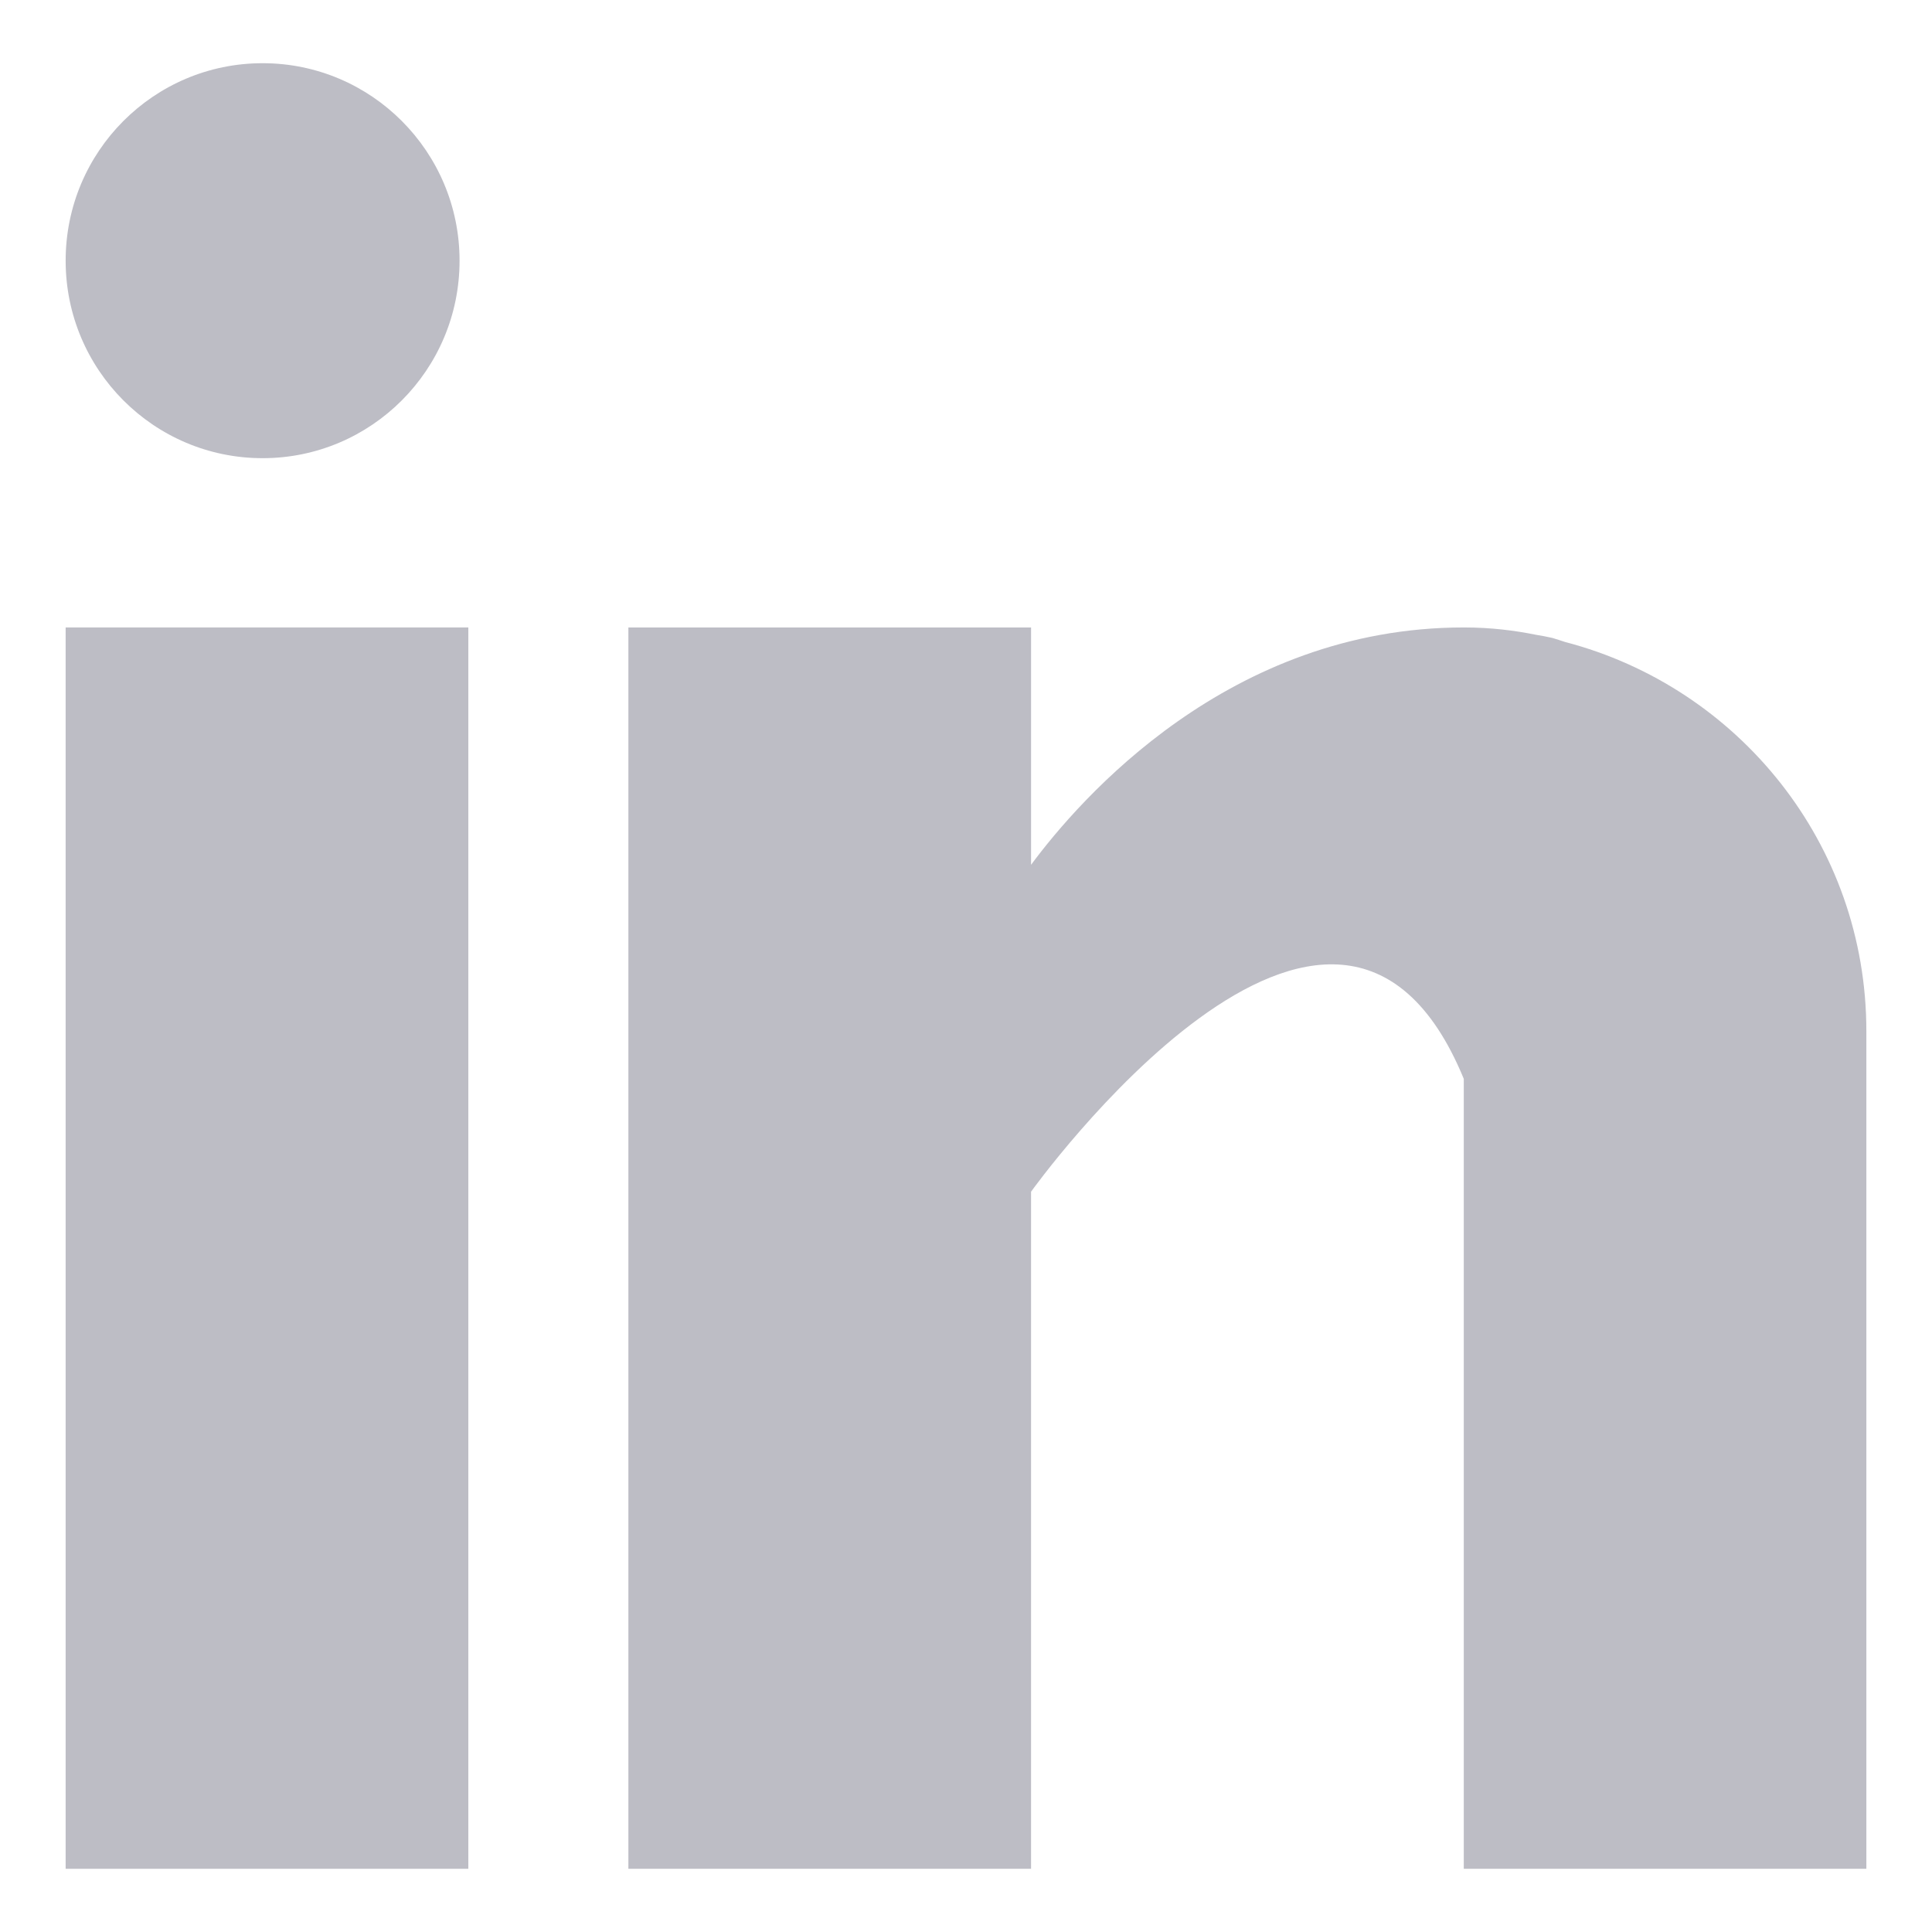
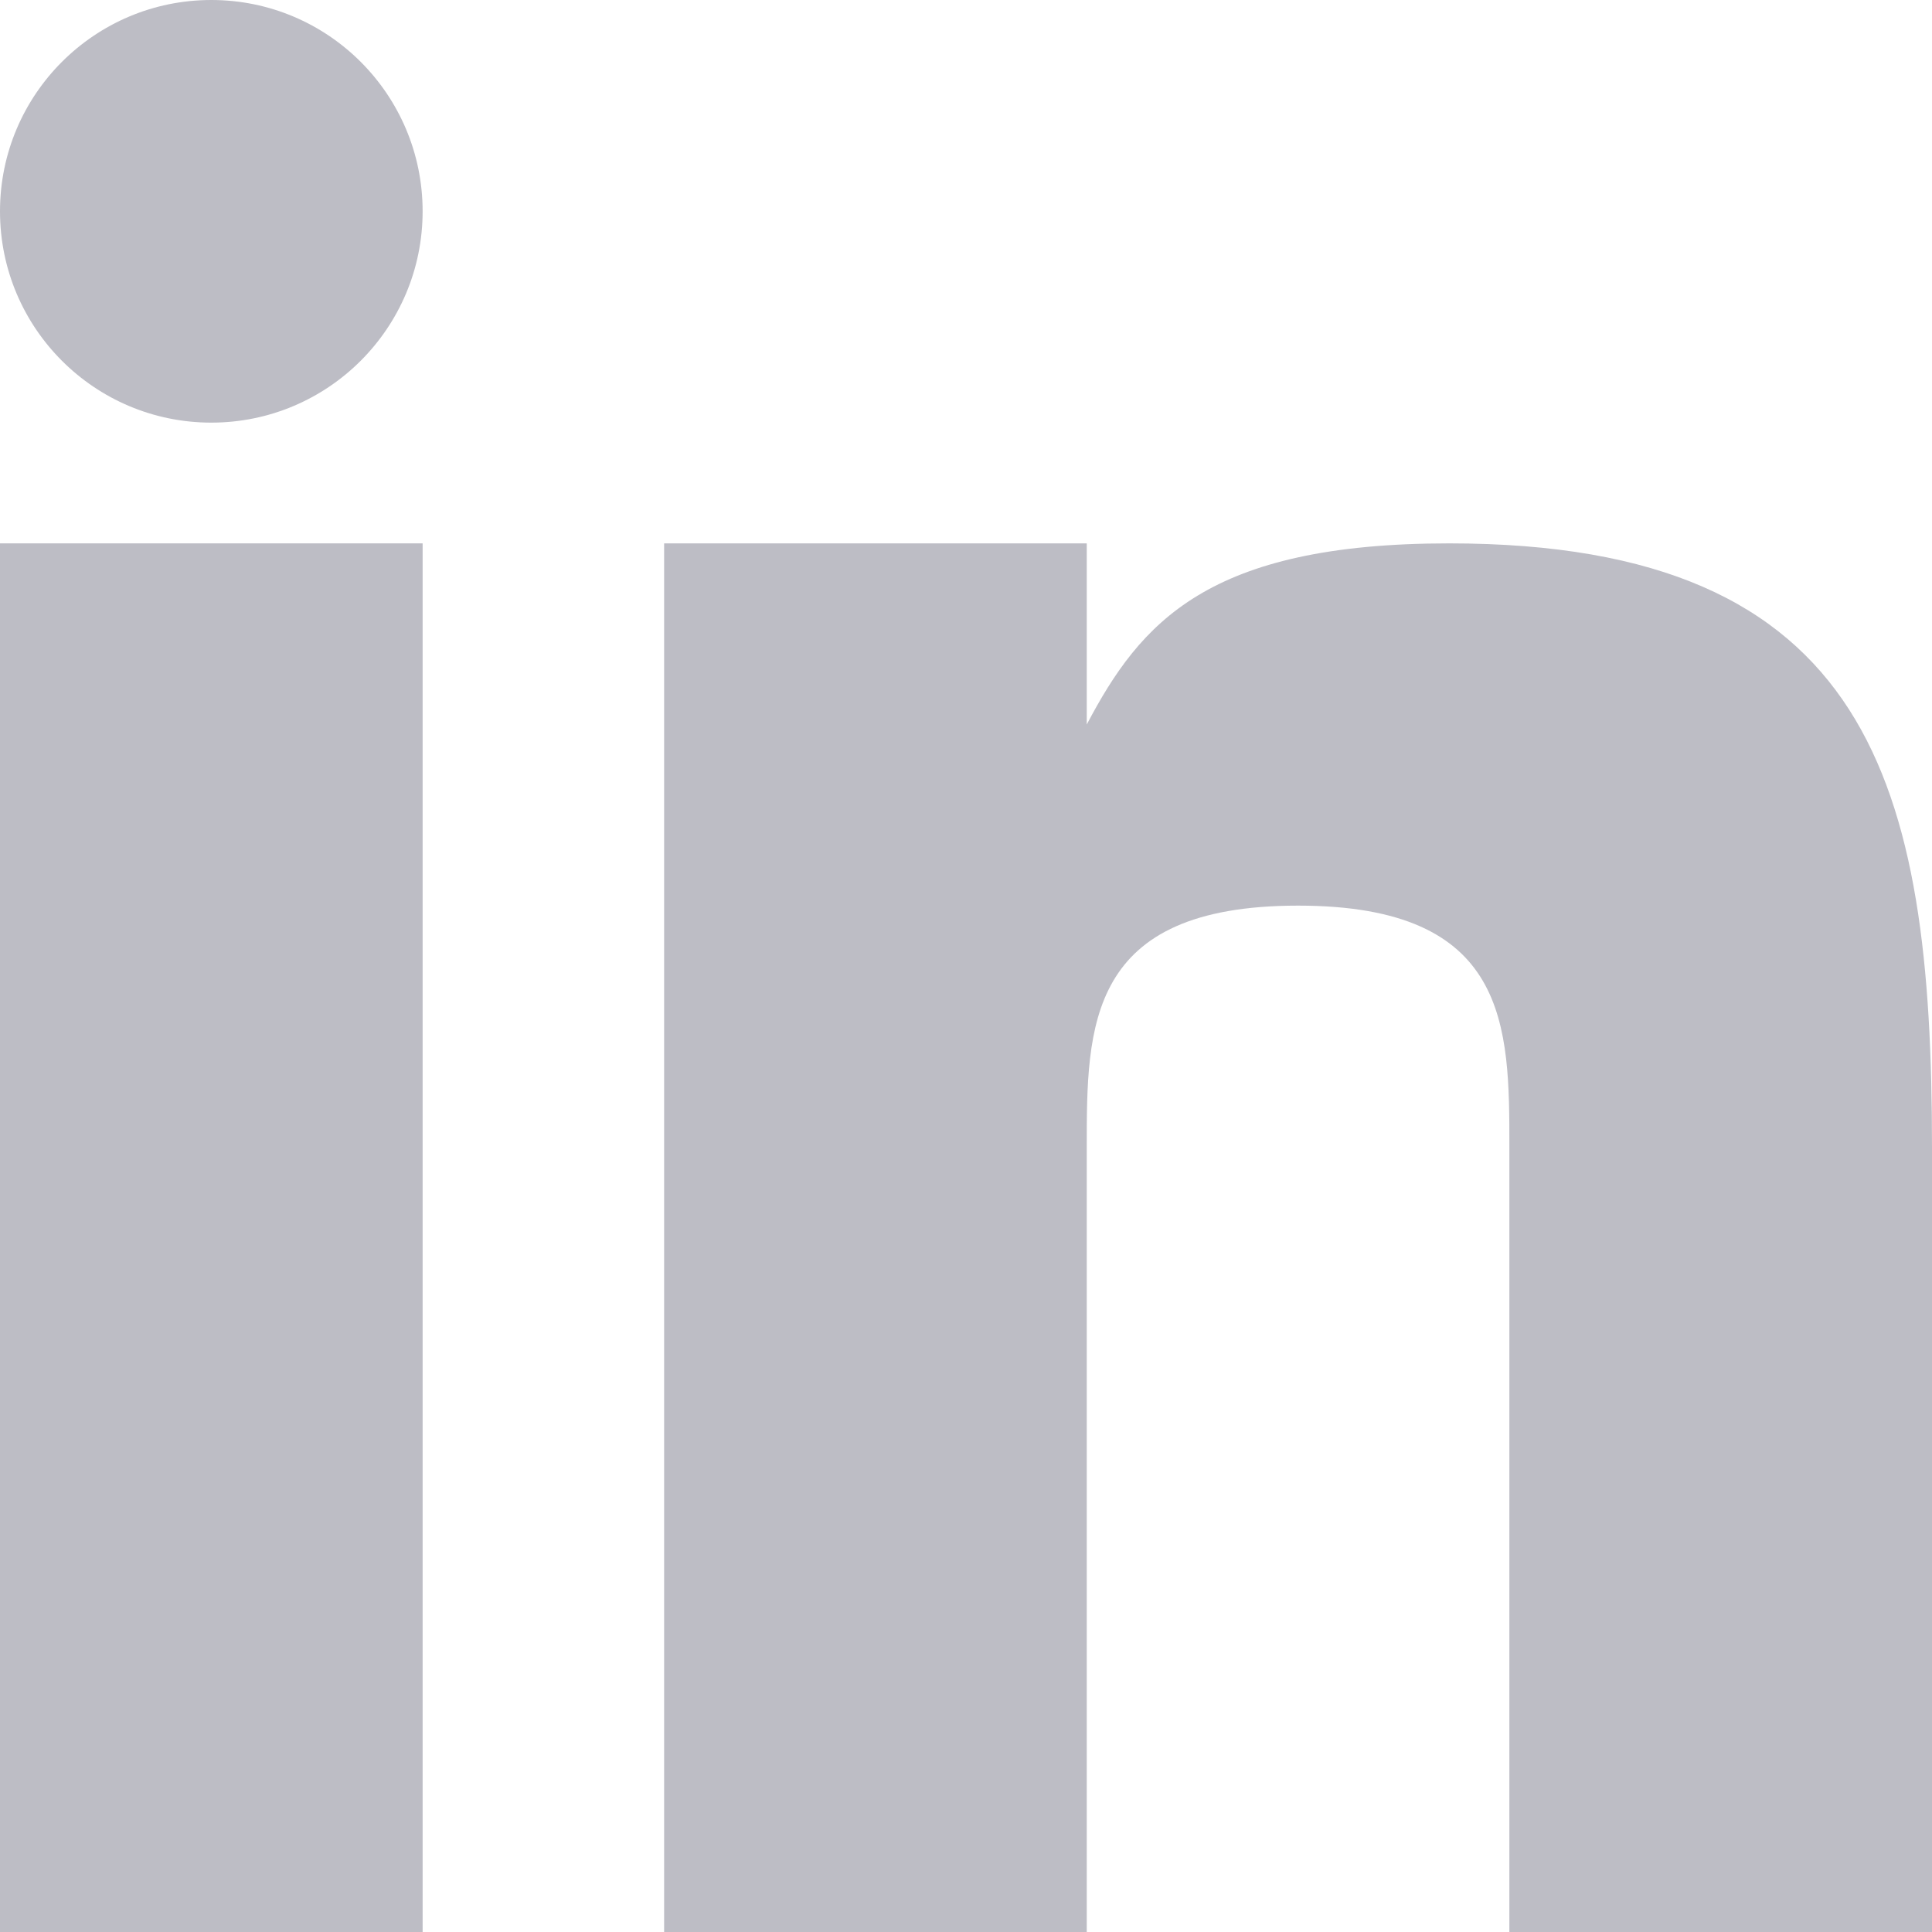
- <svg xmlns="http://www.w3.org/2000/svg" height="512px" style="enable-background:new 0 0 512 512;" version="1.1" viewBox="0 0 512 512" width="512px" xml:space="preserve">
-   <g id="_x35_6-linkedin">
-     <g>
-       <g>
-         <rect height="328.97" style="fill:#bdbdc5;" width="106.716" x="17.397" y="166.28" />
-         <path d="M414.789,170.138c-1.133-0.355-2.207-0.743-3.396-1.078c-1.438-0.327-2.865-0.6-4.328-0.833     c-5.662-1.139-11.875-1.946-19.148-1.946c-62.211,0-101.678,45.372-114.674,62.894V166.28H166.526v328.97h106.716V315.813     c0,0,80.643-112.628,114.674-29.911V495.25h106.688V273.257C494.604,223.549,460.629,182.13,414.789,170.138L414.789,170.138z      M414.789,170.138" style="fill:#bdbdc5;" />
-         <path d="M121.789,69.085c0,28.909-23.373,52.337-52.195,52.337c-28.824,0-52.196-23.429-52.196-52.337     c0-28.903,23.372-52.335,52.196-52.335C98.416,16.75,121.789,40.182,121.789,69.085L121.789,69.085z M121.789,69.085" style="fill:#bdbdc5;" />
-       </g>
-     </g>
+ <svg xmlns="http://www.w3.org/2000/svg" enable-background="new 0 0 32 32" height="32px" id="Layer_1" version="1.0" viewBox="0 0 32 32" width="32px" xml:space="preserve">
+   <g>
+     <rect fill="#bdbdc5" height="23" width="7" y="9" />
+     <path d="M24.003,9C20,9,18.89,10.312,18,12V9h-7v23h7V19c0-2,0-4,3.5-4s3.5,2,3.5,4v13h7V19C32,13,31,9,24.003,9z" fill="#bdbdc5" />
+     <circle cx="3.5" cy="3.5" fill="#bdbdc5" r="3.5" />
  </g>
-   <g id="Layer_1" />
+   <g />
+   <g />
+   <g />
+   <g />
+   <g />
+   <g />
</svg>
